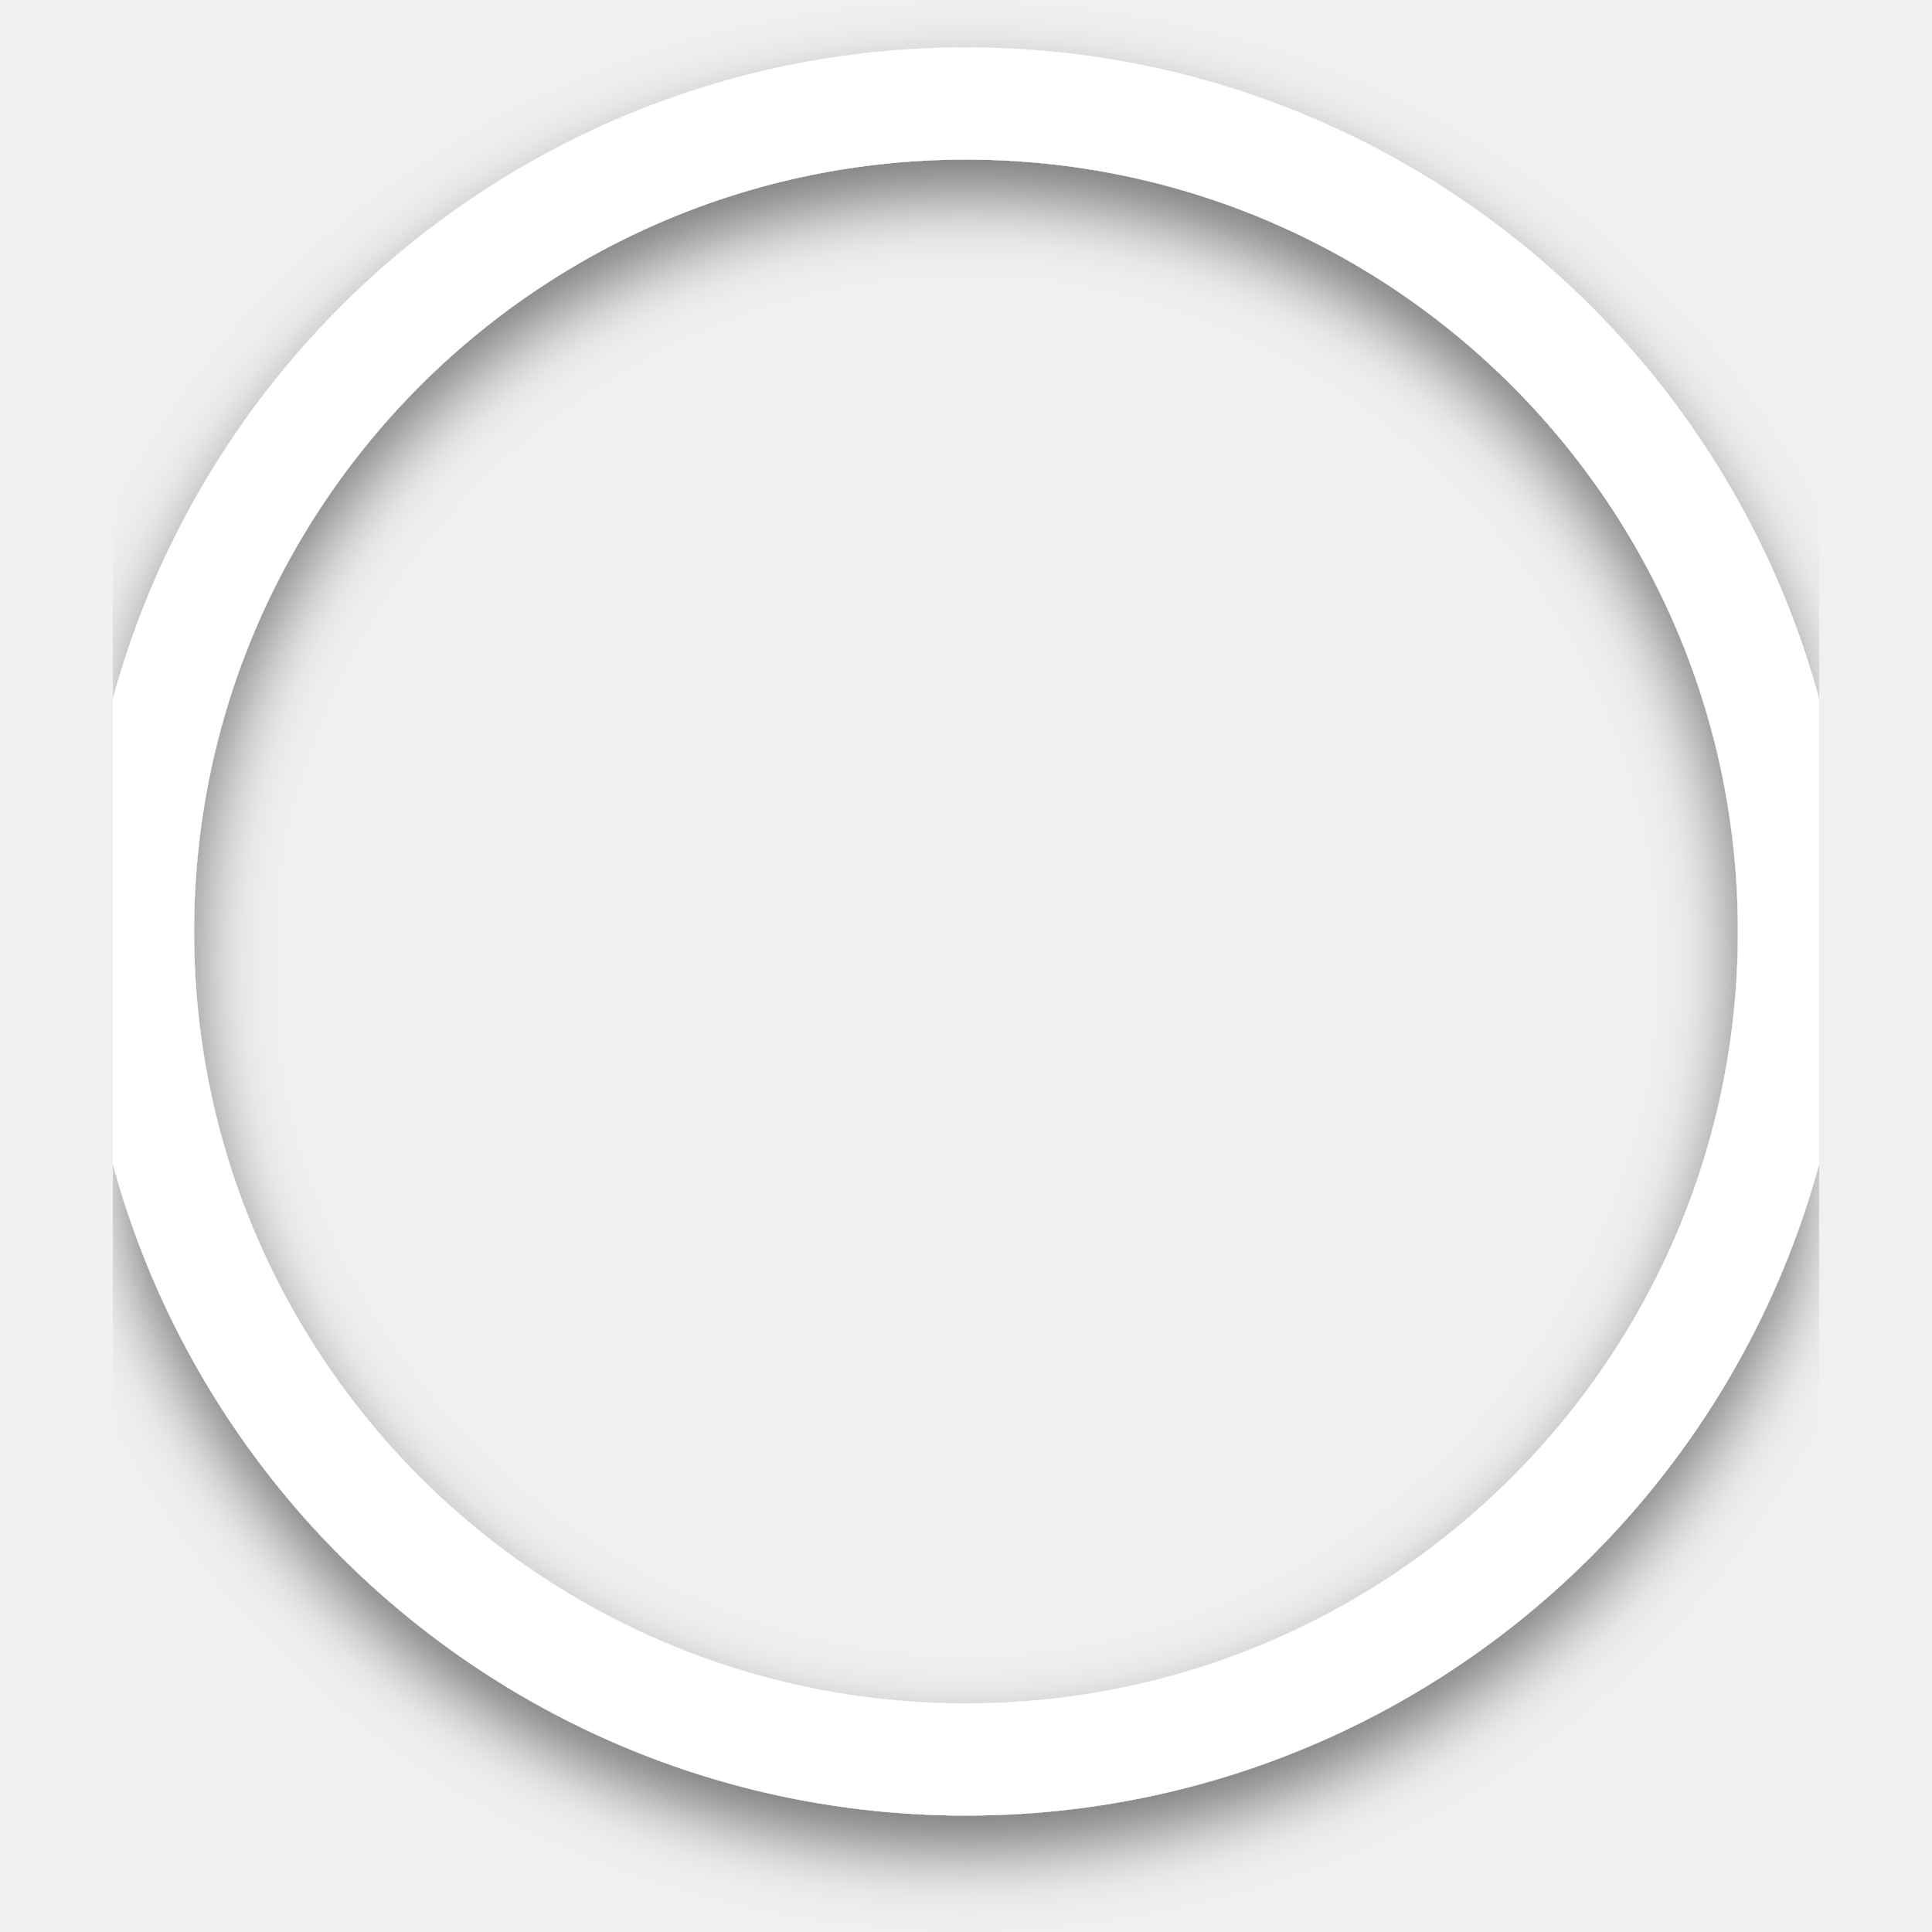
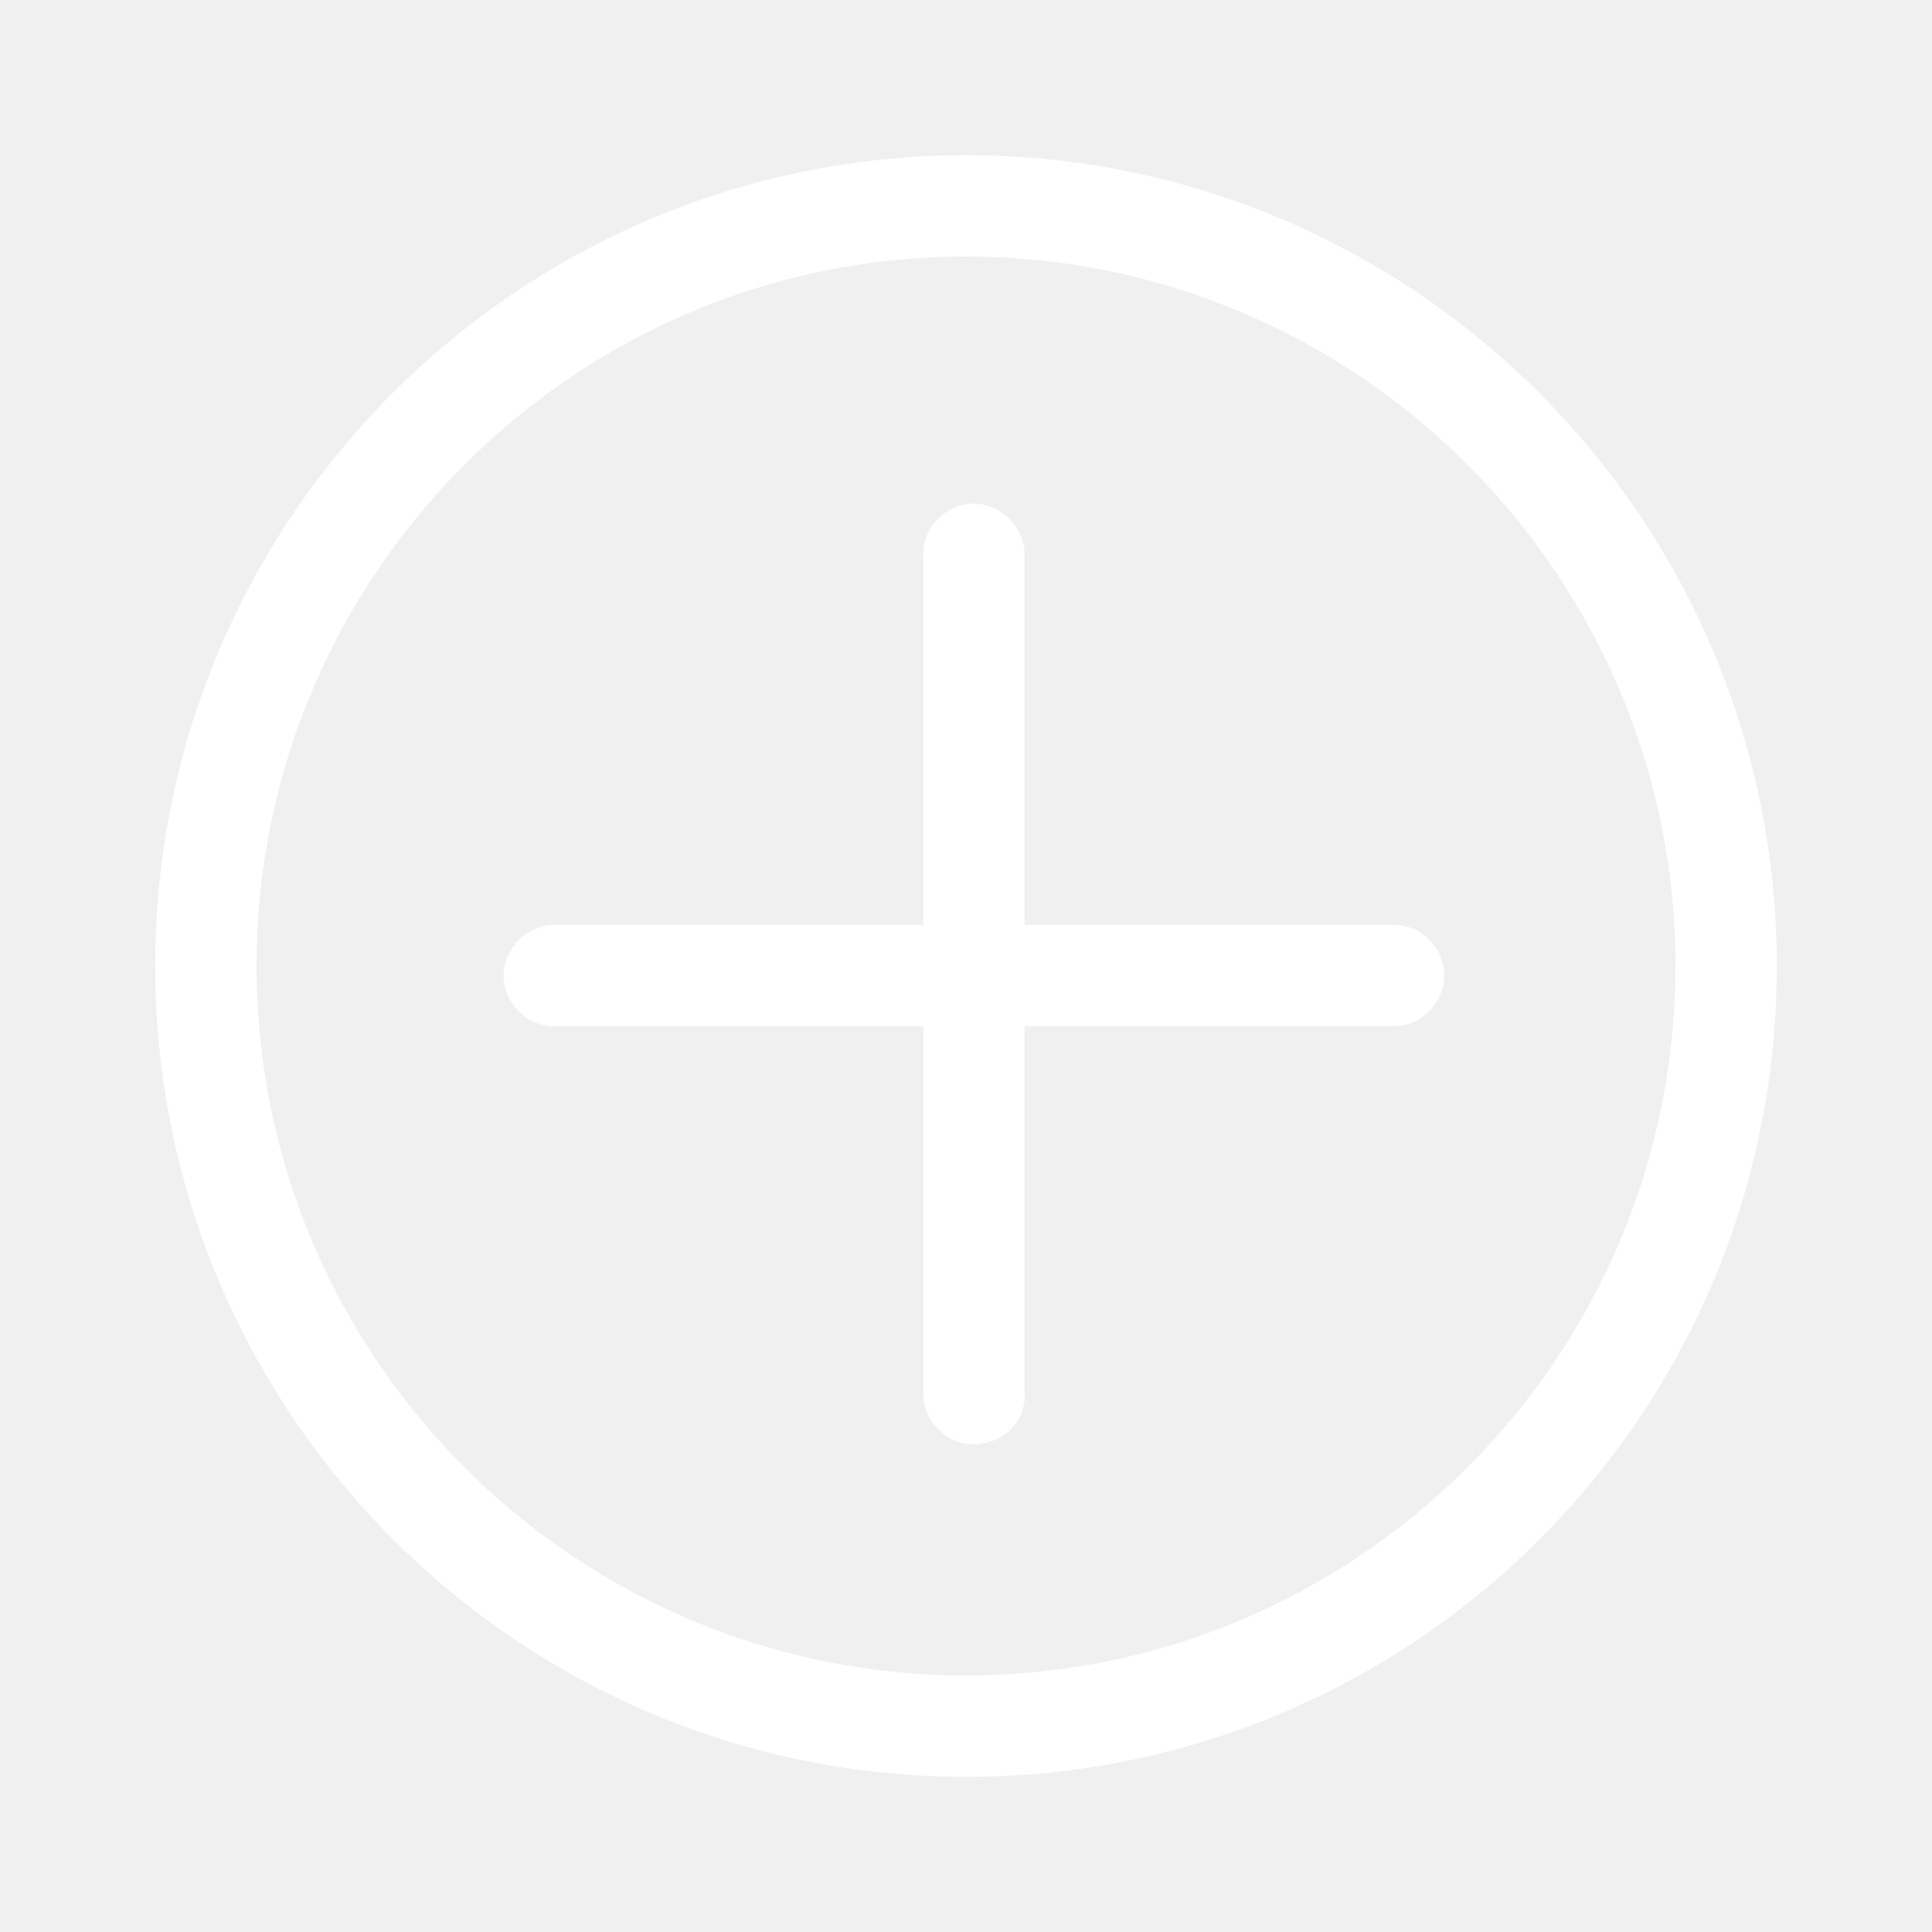
- <svg xmlns="http://www.w3.org/2000/svg" width="112px" height="112px" viewBox="0 0 112 112" version="1.1">
-   <defs>
-     <filter x="-1.5%" y="-12.6%" width="103.0%" height="126.2%" filterUnits="objectBoundingBox" id="filter-1">
-       <feOffset dx="0" dy="2" in="SourceAlpha" result="shadowOffsetOuter1" />
-       <feGaussianBlur stdDeviation="2" in="shadowOffsetOuter1" result="shadowBlurOuter1" />
-       <feColorMatrix values="0 0 0 0 0   0 0 0 0 0   0 0 0 0 0  0 0 0 0.5 0" type="matrix" in="shadowBlurOuter1" result="shadowMatrixOuter1" />
-       <feMerge>
-         <feMergeNode in="shadowMatrixOuter1" />
-         <feMergeNode in="SourceGraphic" />
-       </feMerge>
-     </filter>
-   </defs>
-   <g id="Magic-Sky-UI-v2" stroke="none" stroke-width="1" fill="none" fill-rule="evenodd">
-     <g id="sky-selection-1" transform="translate(-436, -2331)" stroke="#FFFFFF" stroke-width="6.5">
-       <g id="bottom-icons" filter="url(#filter-1)" transform="translate(181, 2332)">
+ <svg xmlns="http://www.w3.org/2000/svg" version="1.1" id="レイヤー_1" x="0px" y="0px" viewBox="0 0 122 122" style="enable-background:new 0 0 122 122;" xml:space="preserve">
+   <style type="text/css">
+ 	.st0{fill:#FFFFFF;}
+ </style>
+   <g id="Magic-Sky-UI-v2">
+     <g id="sky-selection-1" transform="translate(-431, -2324)">
+       <g id="bottom-icons" transform="translate(181, 2332)">
        <g id="add-icon" transform="translate(263, 5)">
-           <circle id="Oval" cx="48" cy="48" r="48" />
+           <path class="st0" d="M48,99.2c-28.3,0-51.2-23-51.2-51.2c0-28.3,23-51.2,51.2-51.2c28.3,0,51.2,23,51.2,51.2      C99.2,76.3,76.3,99.2,48,99.2z M48,3.2C23.3,3.2,3.2,23.3,3.2,48c0,24.7,20.1,44.8,44.8,44.8c24.7,0,44.8-20.1,44.8-44.8      C92.8,23.3,72.7,3.2,48,3.2z" />
+           <path class="st0" d="M75,51.8H22c-1.8,0-3.2-1.5-3.2-3.2s1.5-3.2,3.2-3.2h53c1.8,0,3.2,1.5,3.2,3.2S76.8,51.8,75,51.8z" />
+           <path class="st0" d="M48.5,78.2c-1.8,0-3.2-1.5-3.2-3.2V22c0-1.8,1.5-3.2,3.2-3.2s3.2,1.5,3.2,3.2v53      C51.8,76.8,50.3,78.2,48.5,78.2z" />
        </g>
      </g>
    </g>
  </g>
</svg>
